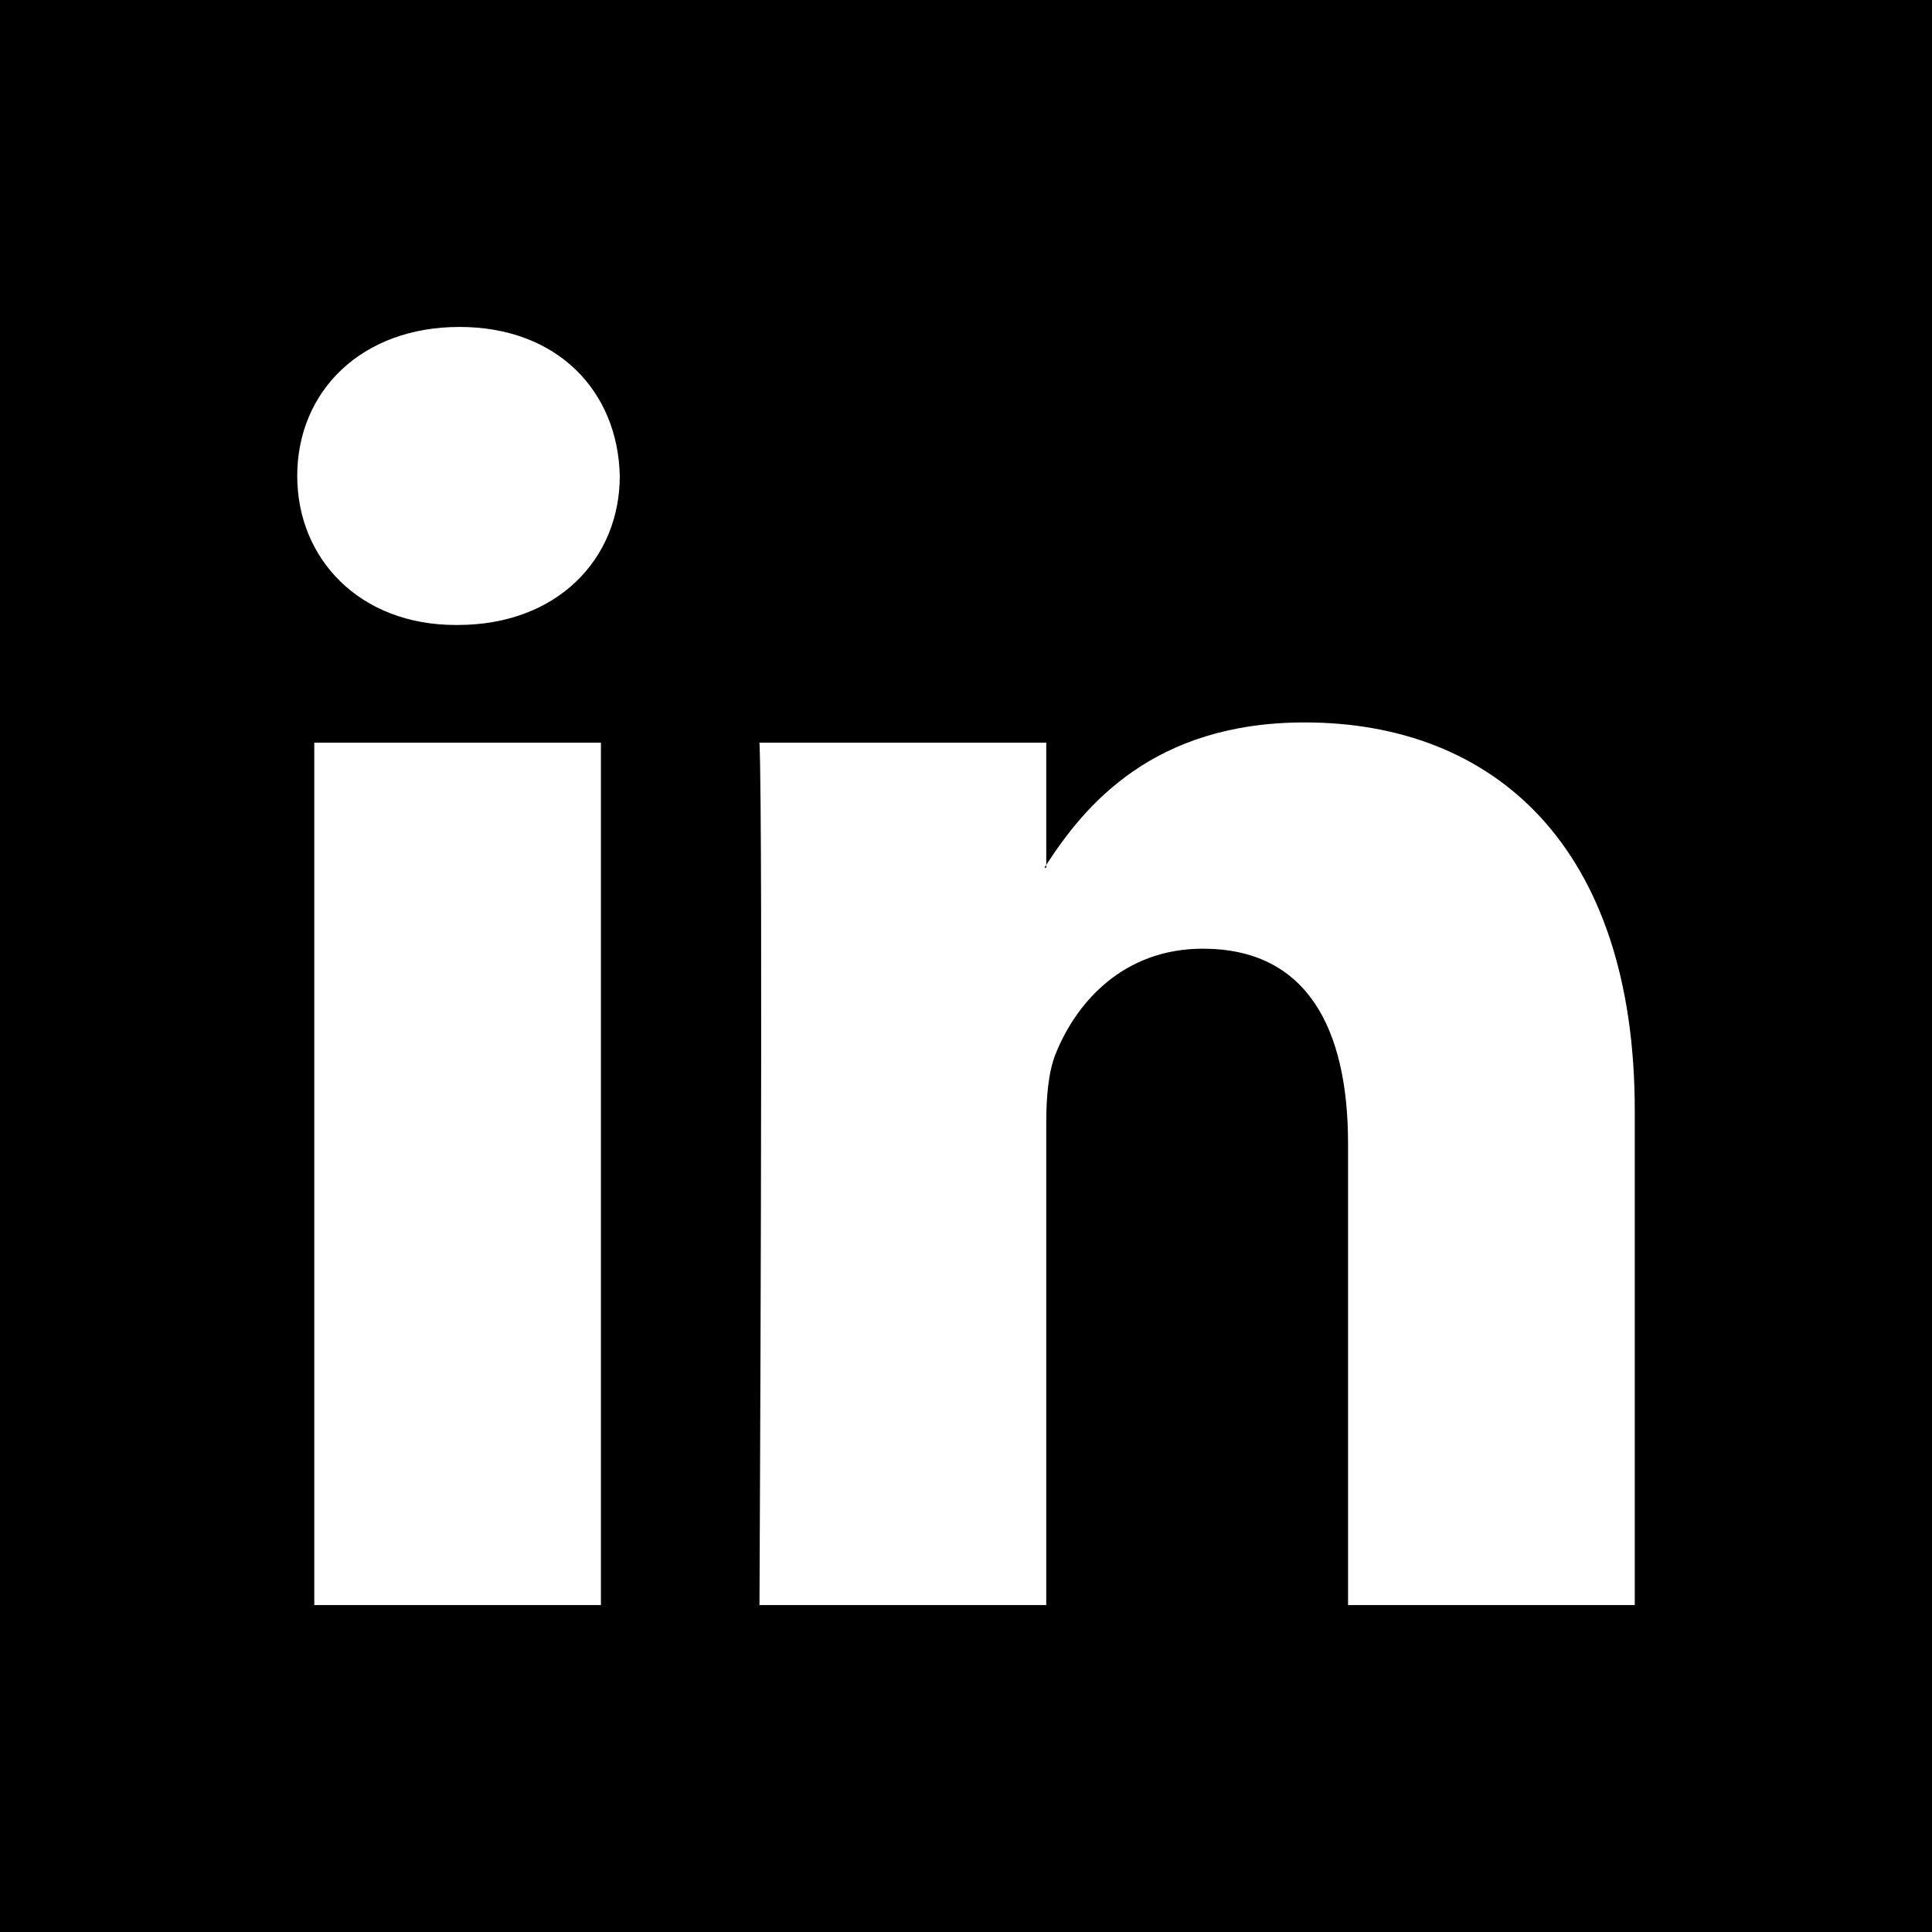
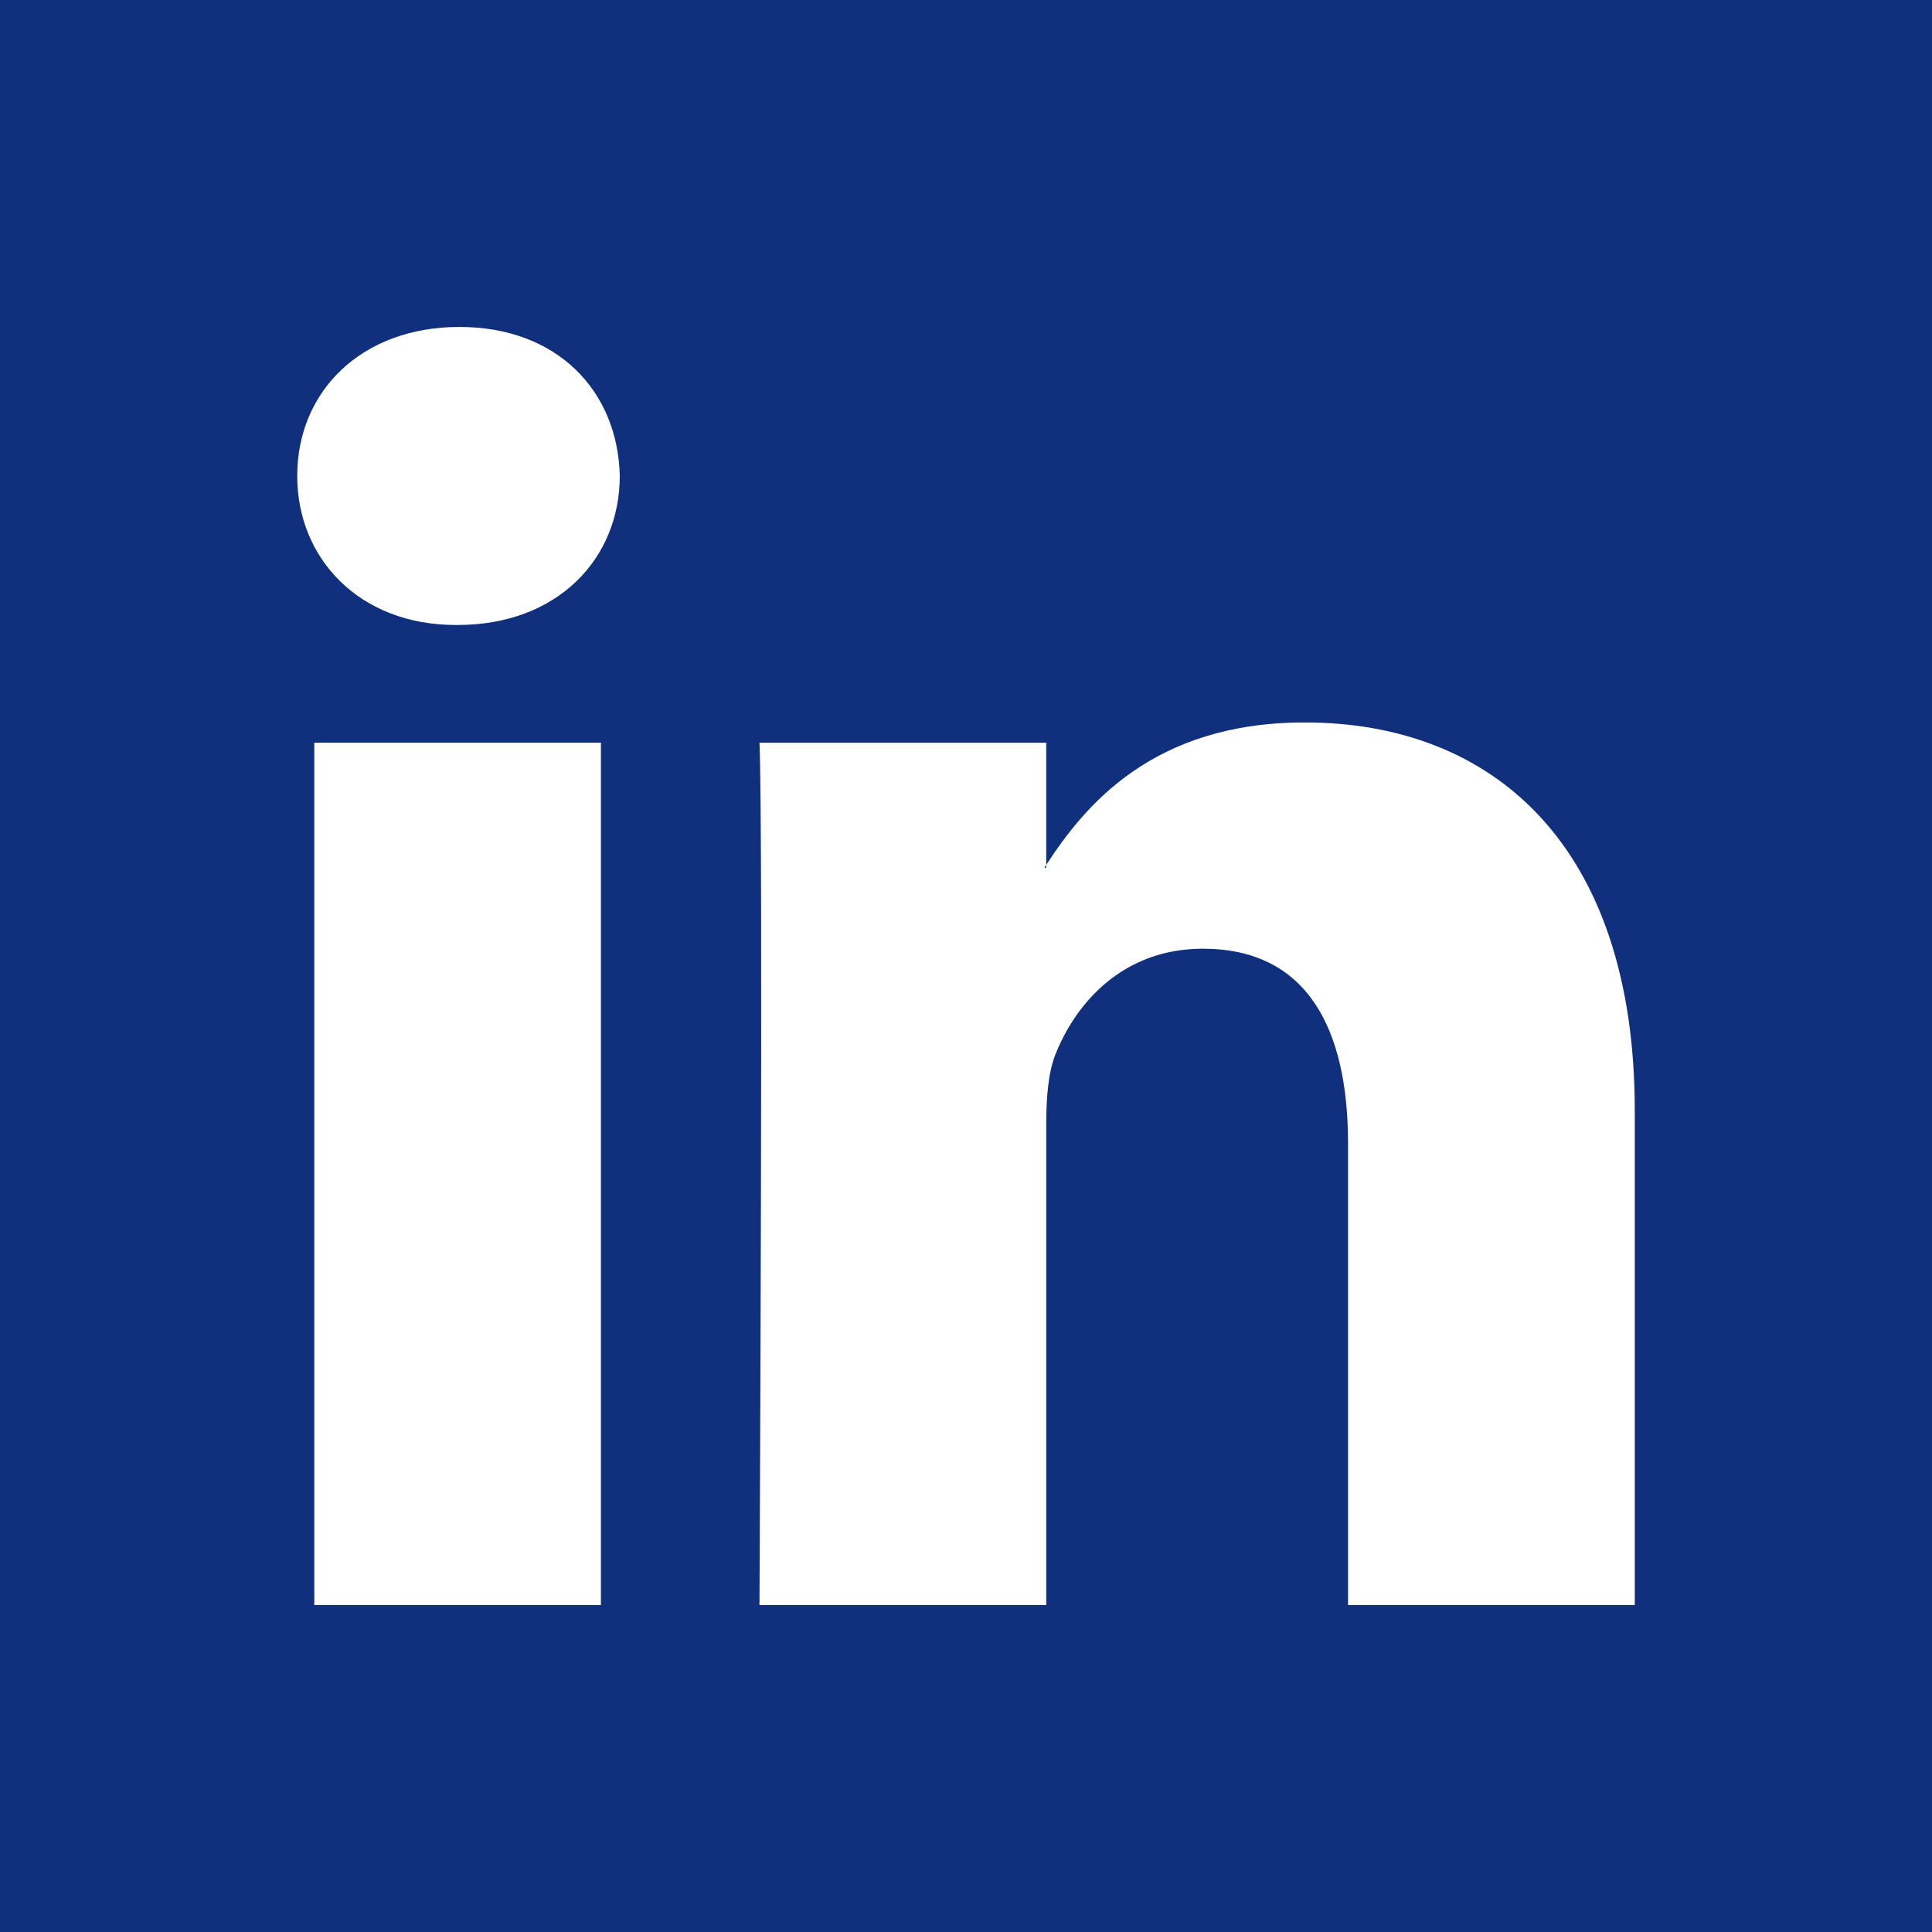
- <svg xmlns="http://www.w3.org/2000/svg" version="1.1" id="Layer_1" x="0px" y="0px" viewBox="0 0 455 455" style="enable-background:new 0 0 455 455;" xml:space="preserve">
-   <g>
-     <path style="fill-rule:evenodd;clip-rule:evenodd;" d="M246.4,204.35v-0.665c-0.136,0.223-0.324,0.446-0.442,0.665H246.4z" />
-     <path style="fill-rule:evenodd;clip-rule:evenodd;" d="M0,0v455h455V0H0z M141.522,378.002H74.016V174.906h67.506V378.002z    M107.769,147.186h-0.446C84.678,147.186,70,131.585,70,112.085c0-19.928,15.107-35.087,38.211-35.087   c23.109,0,37.31,15.159,37.752,35.087C145.963,131.585,131.32,147.186,107.769,147.186z M385,378.002h-67.524V269.345   c0-27.291-9.756-45.92-34.195-45.92c-18.664,0-29.755,12.543-34.641,24.693c-1.776,4.34-2.24,10.373-2.24,16.459v113.426h-67.537   c0,0,0.905-184.043,0-203.096H246.4v28.779c8.973-13.807,24.986-33.547,60.856-33.547c44.437,0,77.744,29.02,77.744,91.398V378.002   z" />
-   </g>
-   <g>
- </g>
-   <g>
- </g>
-   <g>
- </g>
-   <g>
- </g>
-   <g>
- </g>
-   <g>
- </g>
-   <g>
- </g>
-   <g>
- </g>
-   <g>
- </g>
-   <g>
- </g>
-   <g>
- </g>
-   <g>
- </g>
-   <g>
- </g>
-   <g>
- </g>
-   <g>
- </g>
+ <svg xmlns="http://www.w3.org/2000/svg" version="1.1" id="Layer_1" x="0px" y="0px" width="480px" height="480px" viewBox="0 0 480 480" enable-background="new 0 0 480 480" xml:space="preserve">
+   <path fill="#102F7C" d="M259.938,215.578v-0.702c-0.144,0.235-0.342,0.471-0.465,0.702H259.938z" />
+   <path fill="#102F7C" d="M0,0v480h480V0H0z M149.298,398.771H78.083V184.516h71.215V398.771z M113.69,155.273h-0.471  c-23.889,0-39.374-16.458-39.374-37.029c0-21.023,15.937-37.015,40.311-37.015c24.378,0,39.36,15.992,39.826,37.015  C153.983,138.815,138.535,155.273,113.69,155.273z M406.154,398.771H334.92V284.145c0-28.791-10.292-48.442-36.074-48.442  c-19.688,0-31.39,13.231-36.544,26.05c-1.874,4.578-2.362,10.941-2.362,17.363v119.658h-71.25c0,0,0.955-194.155,0-214.255h71.248  v30.36c9.467-14.565,26.358-35.39,64.201-35.39c46.877,0,82.016,30.615,82.016,96.42V398.771z" />
</svg>
